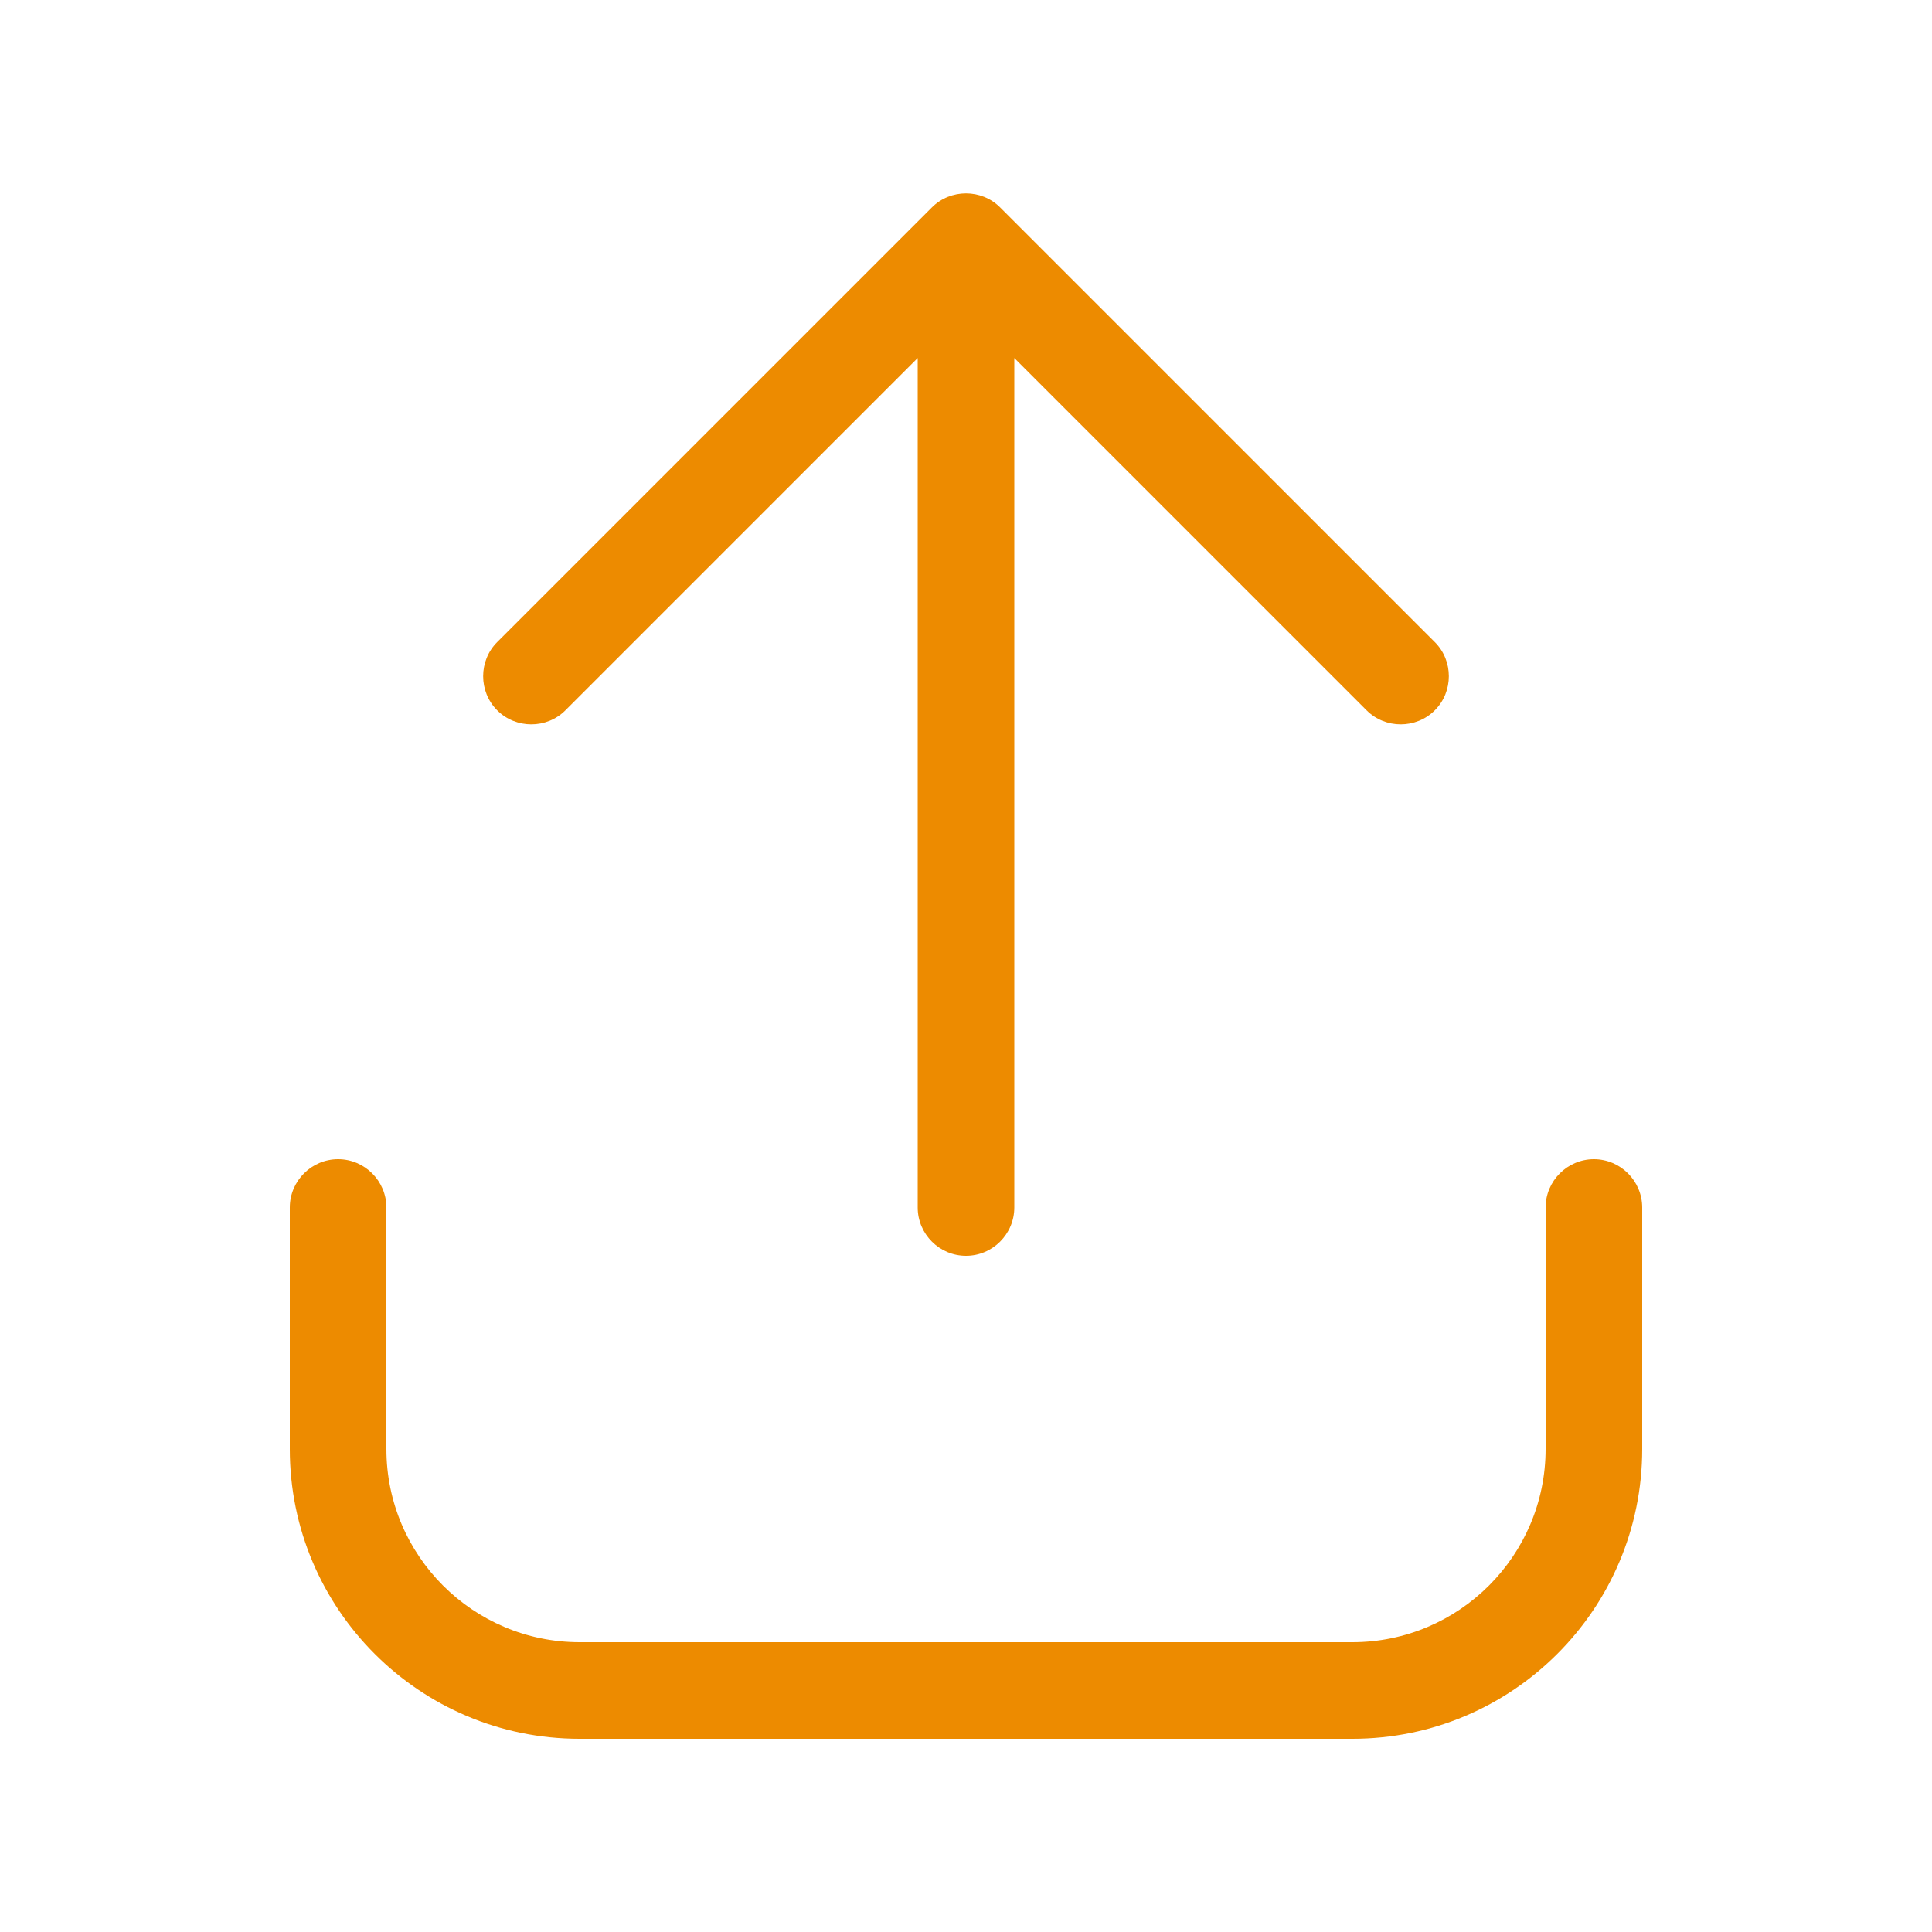
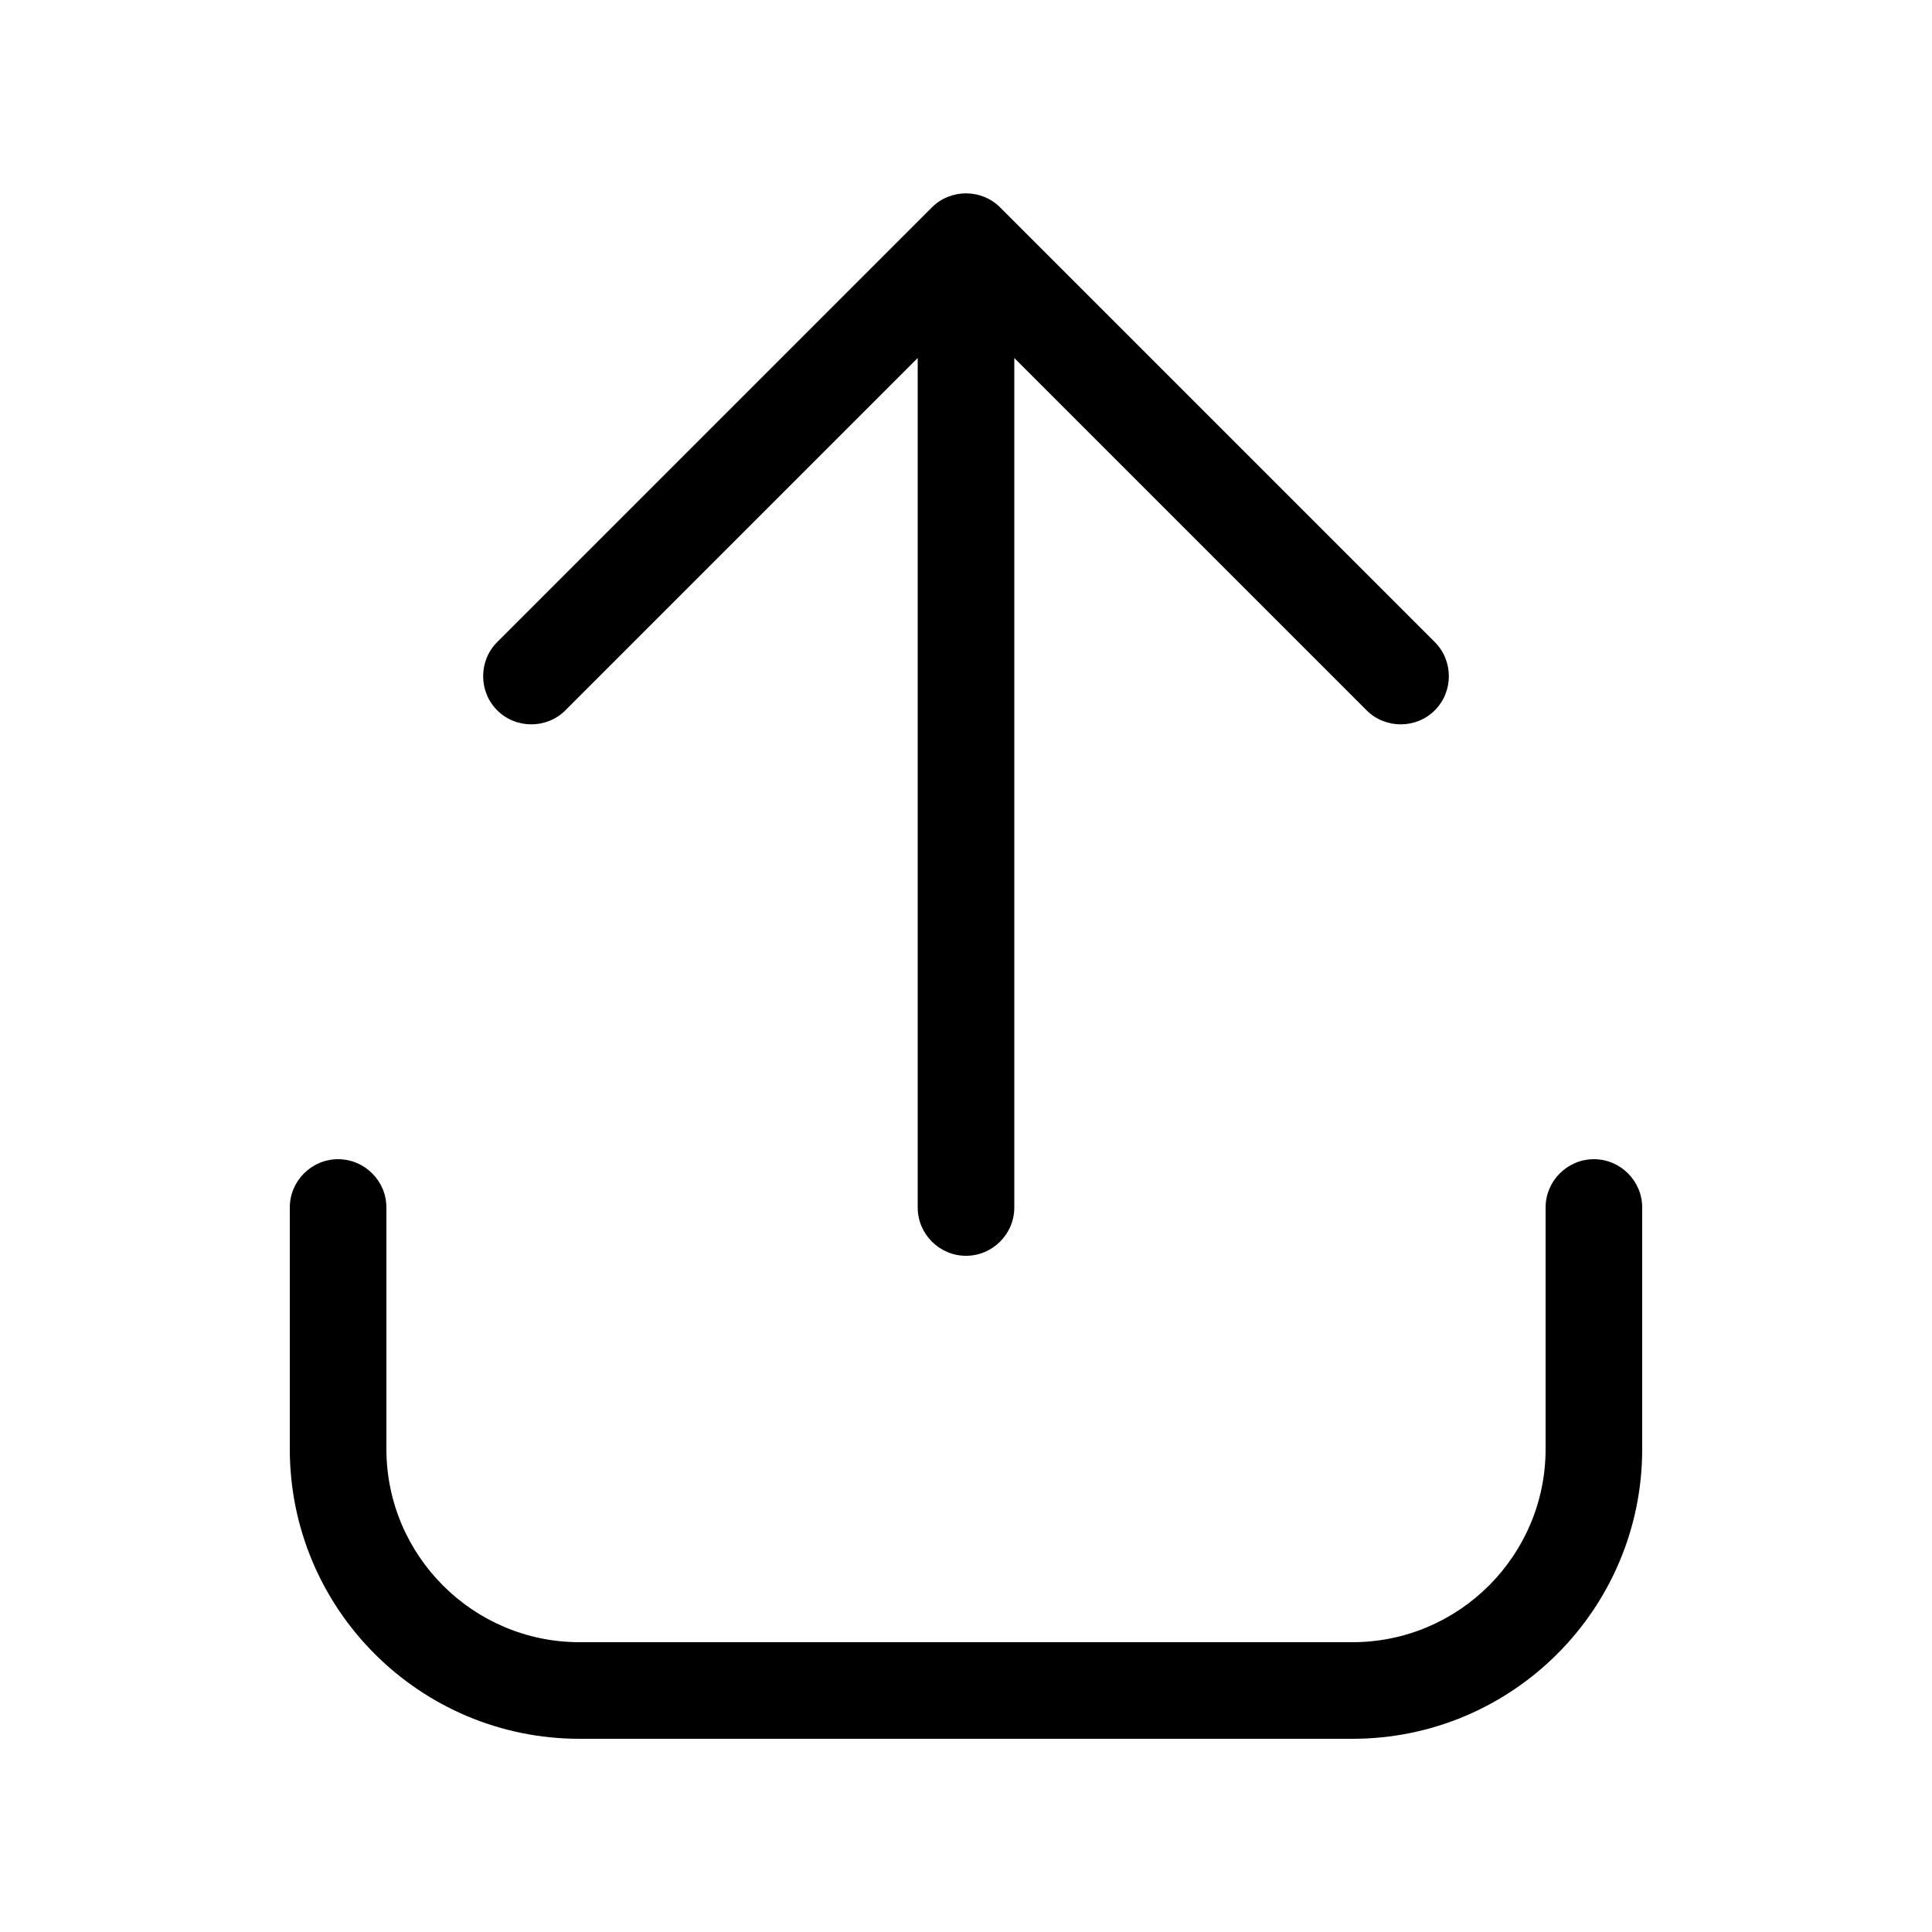
<svg xmlns="http://www.w3.org/2000/svg" viewBox="0 0 640 640">
-   <path fill="#ed8b00" d="M331.3 68.7C325.1 62.5 314.9 62.5 308.7 68.7L164.7 212.7C158.5 218.9 158.5 229.1 164.7 235.3C170.9 241.5 181.1 241.5 187.3 235.3L304 118.6L304 400C304 408.8 311.2 416 320 416C328.8 416 336 408.8 336 400L336 118.6L452.7 235.3C458.9 241.5 469.1 241.5 475.3 235.3C481.5 229.1 481.5 218.9 475.3 212.7L331.3 68.7zM128 400C128 391.2 120.8 384 112 384C103.2 384 96 391.2 96 400L96 480C96 533 139 576 192 576L448 576C501 576 544 533 544 480L544 400C544 391.2 536.8 384 528 384C519.2 384 512 391.2 512 400L512 480C512 515.3 483.3 544 448 544L192 544C156.7 544 128 515.3 128 480L128 400z" />
+   <path fill="#000" d="M331.3 68.7C325.1 62.5 314.9 62.5 308.7 68.7L164.7 212.7C158.5 218.9 158.5 229.1 164.7 235.3C170.9 241.5 181.1 241.5 187.3 235.3L304 118.6L304 400C304 408.8 311.2 416 320 416C328.8 416 336 408.8 336 400L336 118.6L452.7 235.3C458.9 241.5 469.1 241.5 475.3 235.3C481.5 229.1 481.5 218.9 475.3 212.7L331.3 68.7zM128 400C128 391.2 120.8 384 112 384C103.2 384 96 391.2 96 400L96 480C96 533 139 576 192 576L448 576C501 576 544 533 544 480L544 400C544 391.2 536.8 384 528 384C519.2 384 512 391.2 512 400L512 480C512 515.3 483.3 544 448 544L192 544C156.7 544 128 515.3 128 480L128 400z" />
</svg>
